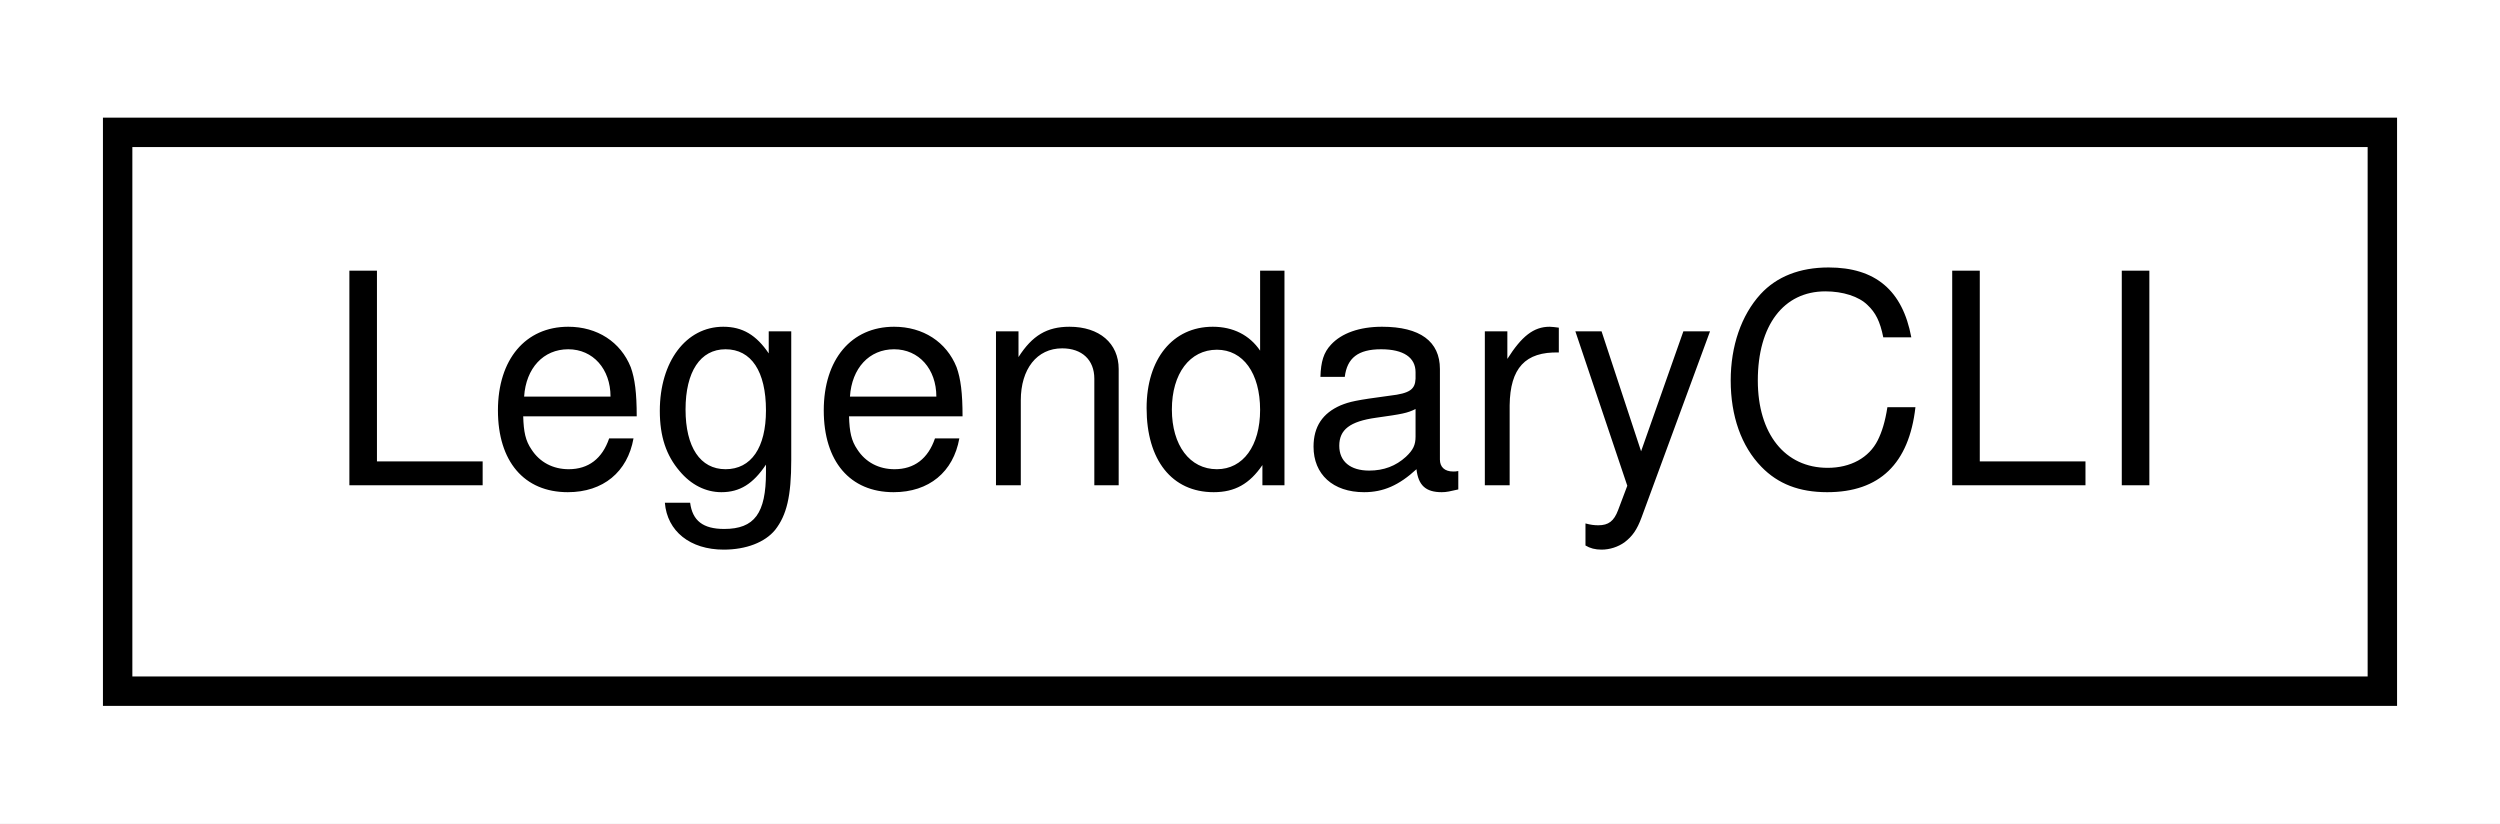
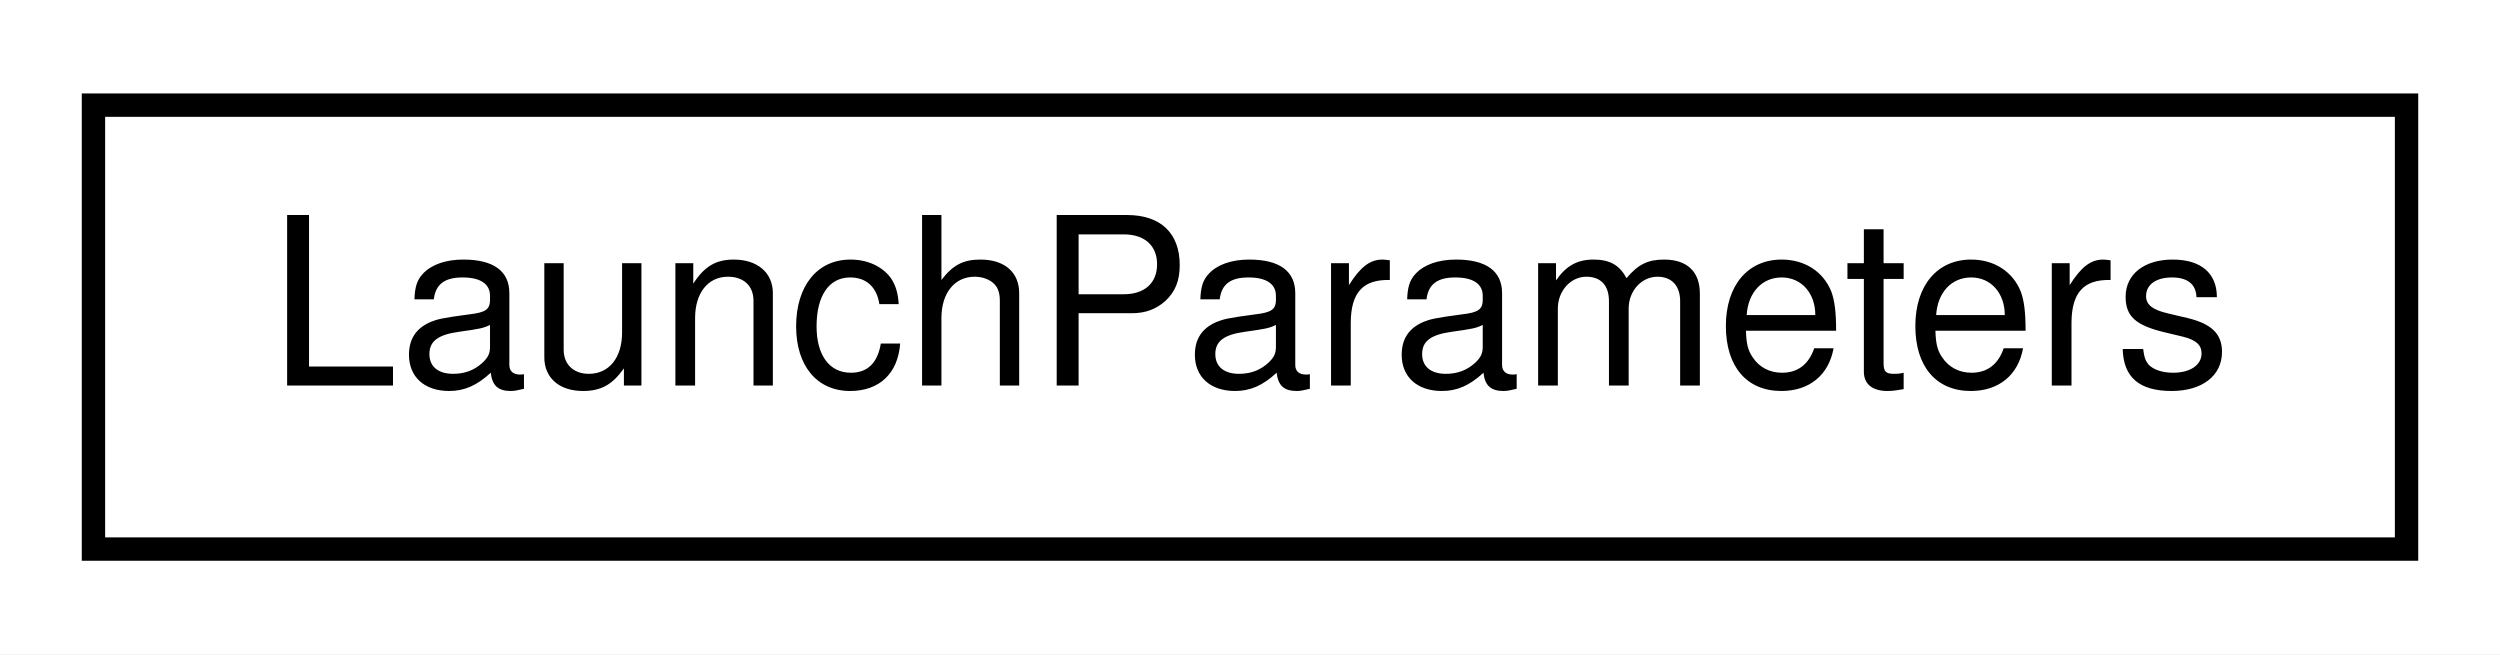
- <svg xmlns="http://www.w3.org/2000/svg" xmlns:xlink="http://www.w3.org/1999/xlink" width="85pt" height="28pt" viewBox="0.00 0.00 85.00 28.00">
+ <svg xmlns="http://www.w3.org/2000/svg" xmlns:xlink="http://www.w3.org/1999/xlink" width="107pt" height="28pt" viewBox="0.00 0.00 107.00 28.00">
  <g id="graph0" class="graph" transform="scale(1 1) rotate(0) translate(4 24)">
-     <polygon fill="white" stroke="transparent" points="-4,4 -4,-24 81,-24 81,4 -4,4" />
+     <polygon fill="white" stroke="transparent" points="-4,4 -4,-24 103,-24 103,4 -4,4" />
    <g id="node1" class="node">
      <g id="a_node1">
-         <a xlink:href="classlegendary_1_1cli_1_1_legendary_c_l_i.html" target="_top" xlink:title=" ">
-           <polygon fill="white" stroke="black" points="0,-0.5 0,-19.5 77,-19.5 77,-0.5 0,-0.5" />
-           <text text-anchor="middle" x="38.5" y="-7.5" font-family="Helvetica,sans-Serif" font-size="10.00">LegendaryCLI</text>
+         <a xlink:href="classlegendary_1_1models_1_1game_1_1_launch_parameters.html" target="_top" xlink:title="Parameters for launching a game.">
+           <polygon fill="white" stroke="black" points="0,-0.5 0,-19.5 99,-19.5 99,-0.5 0,-0.5" />
+           <text text-anchor="middle" x="49.5" y="-7.5" font-family="Helvetica,sans-Serif" font-size="10.00">LaunchParameters</text>
        </a>
      </g>
    </g>
  </g>
</svg>
